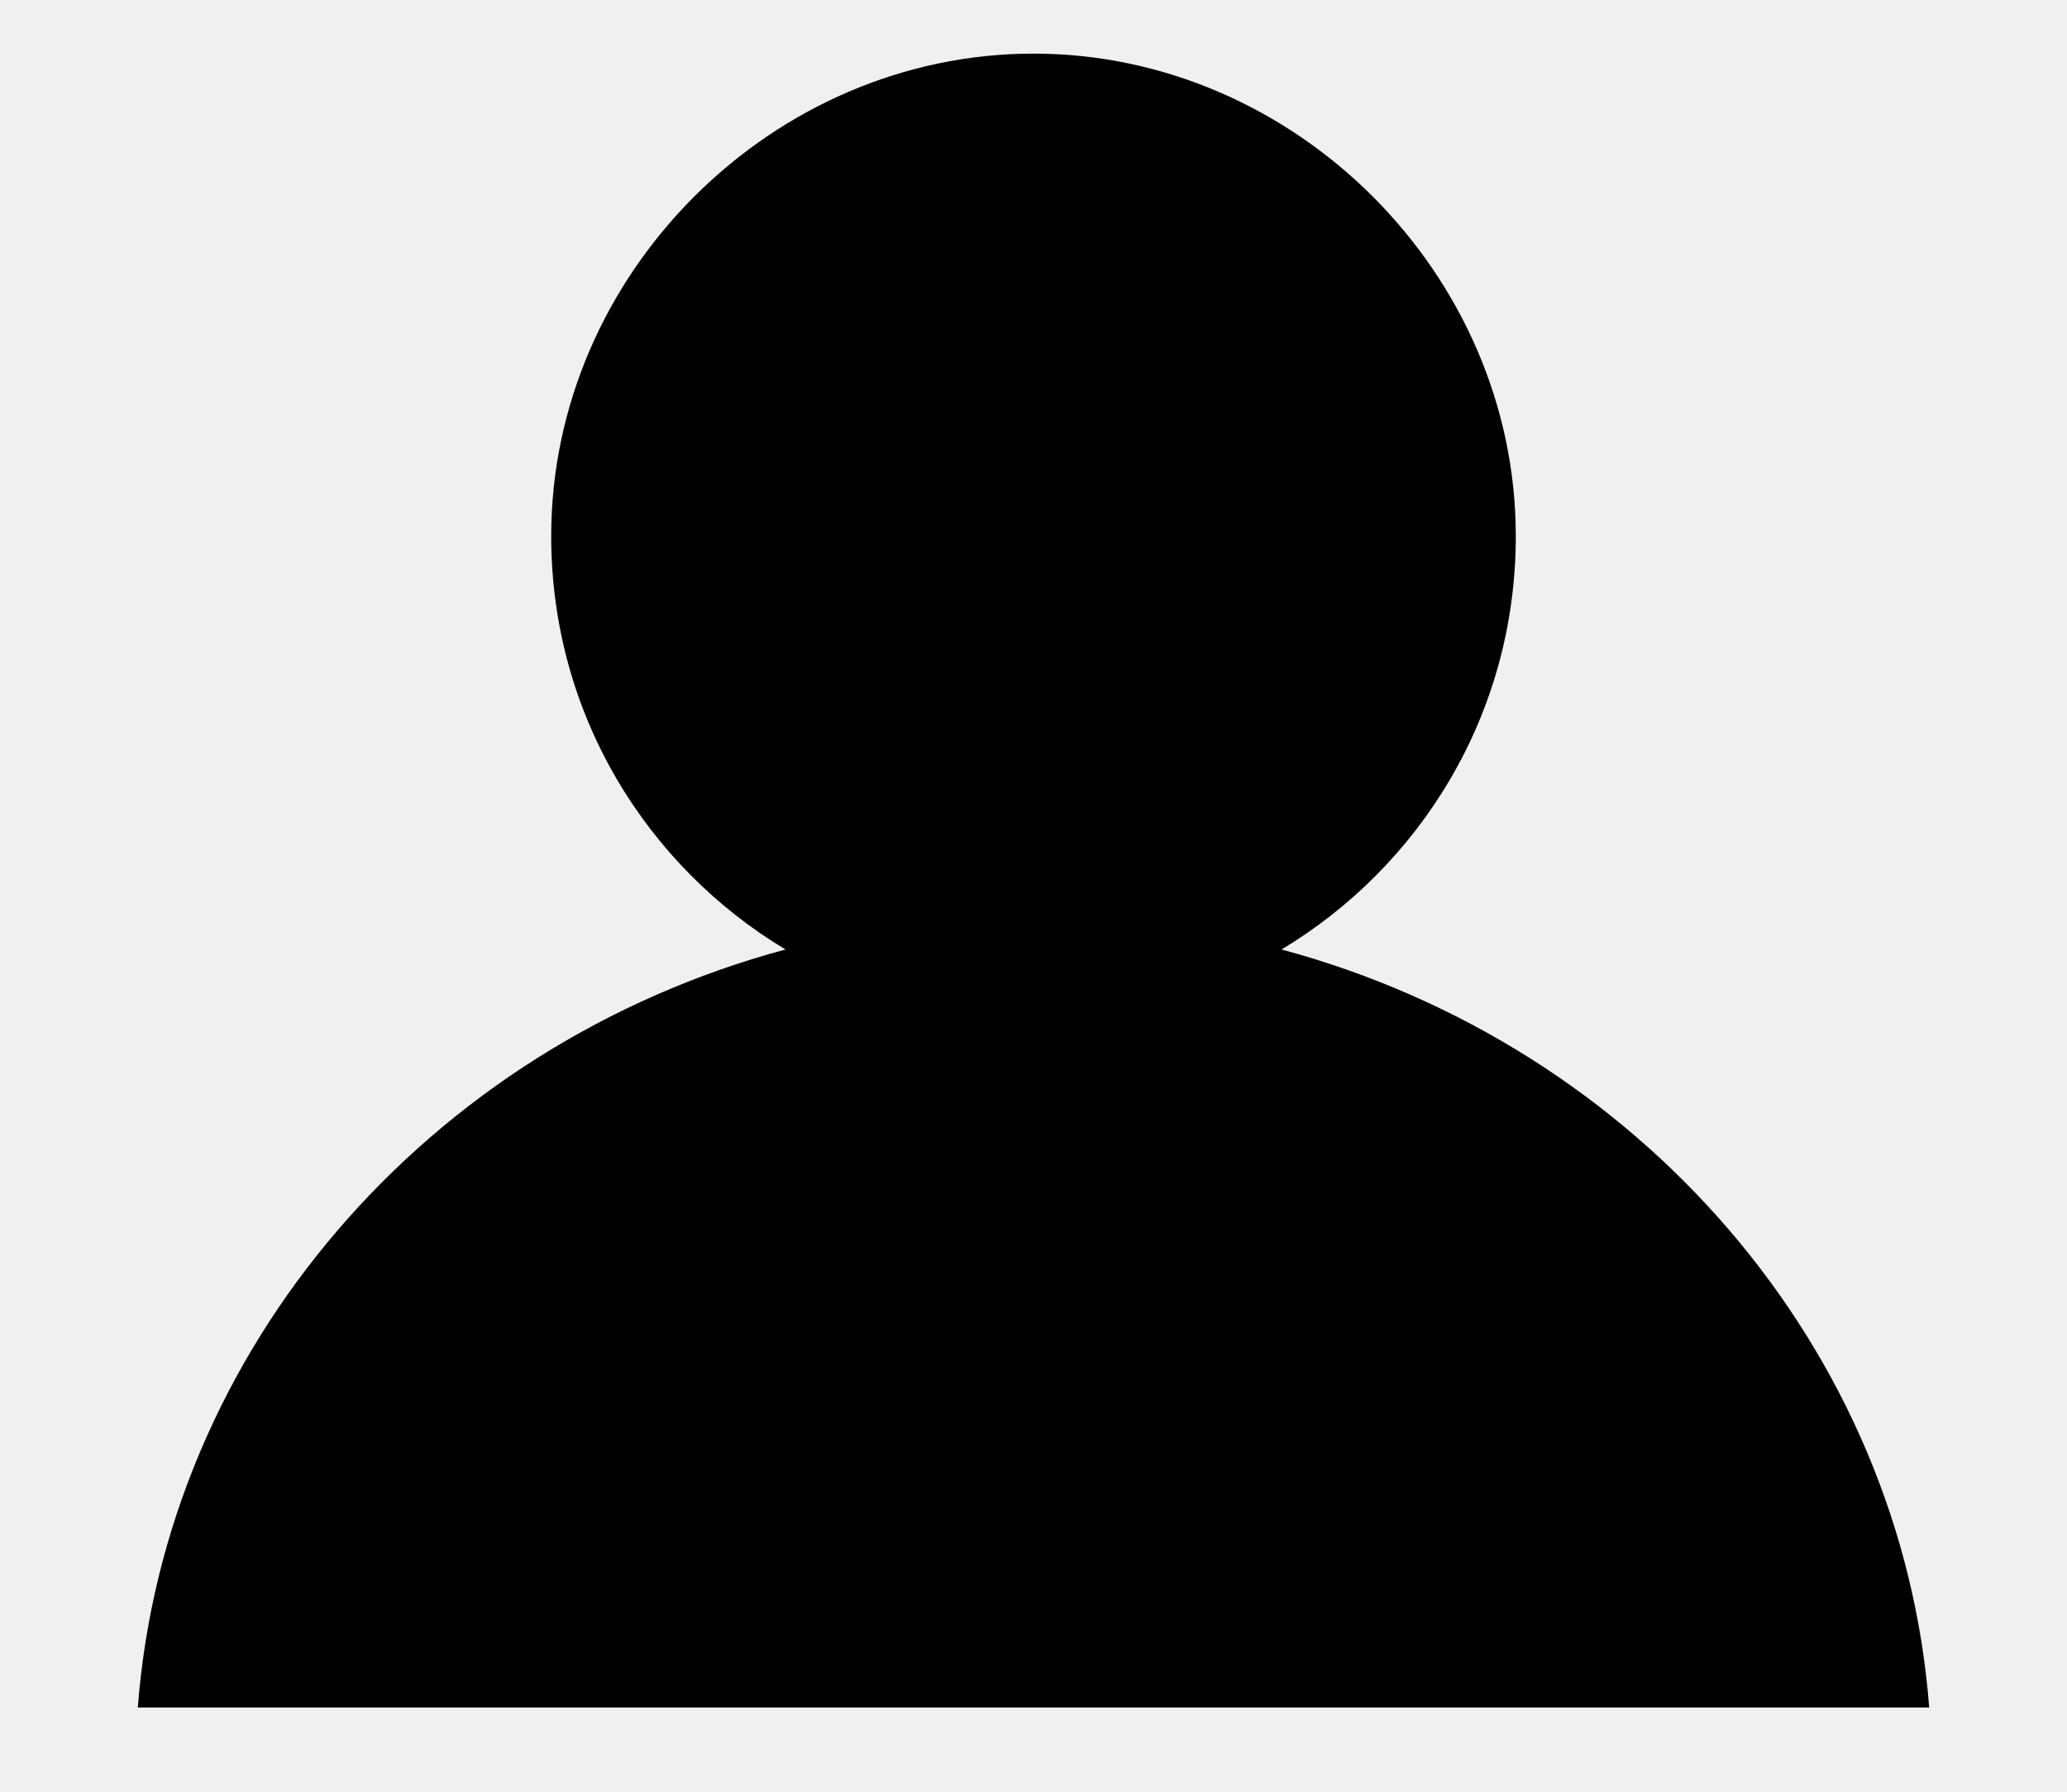
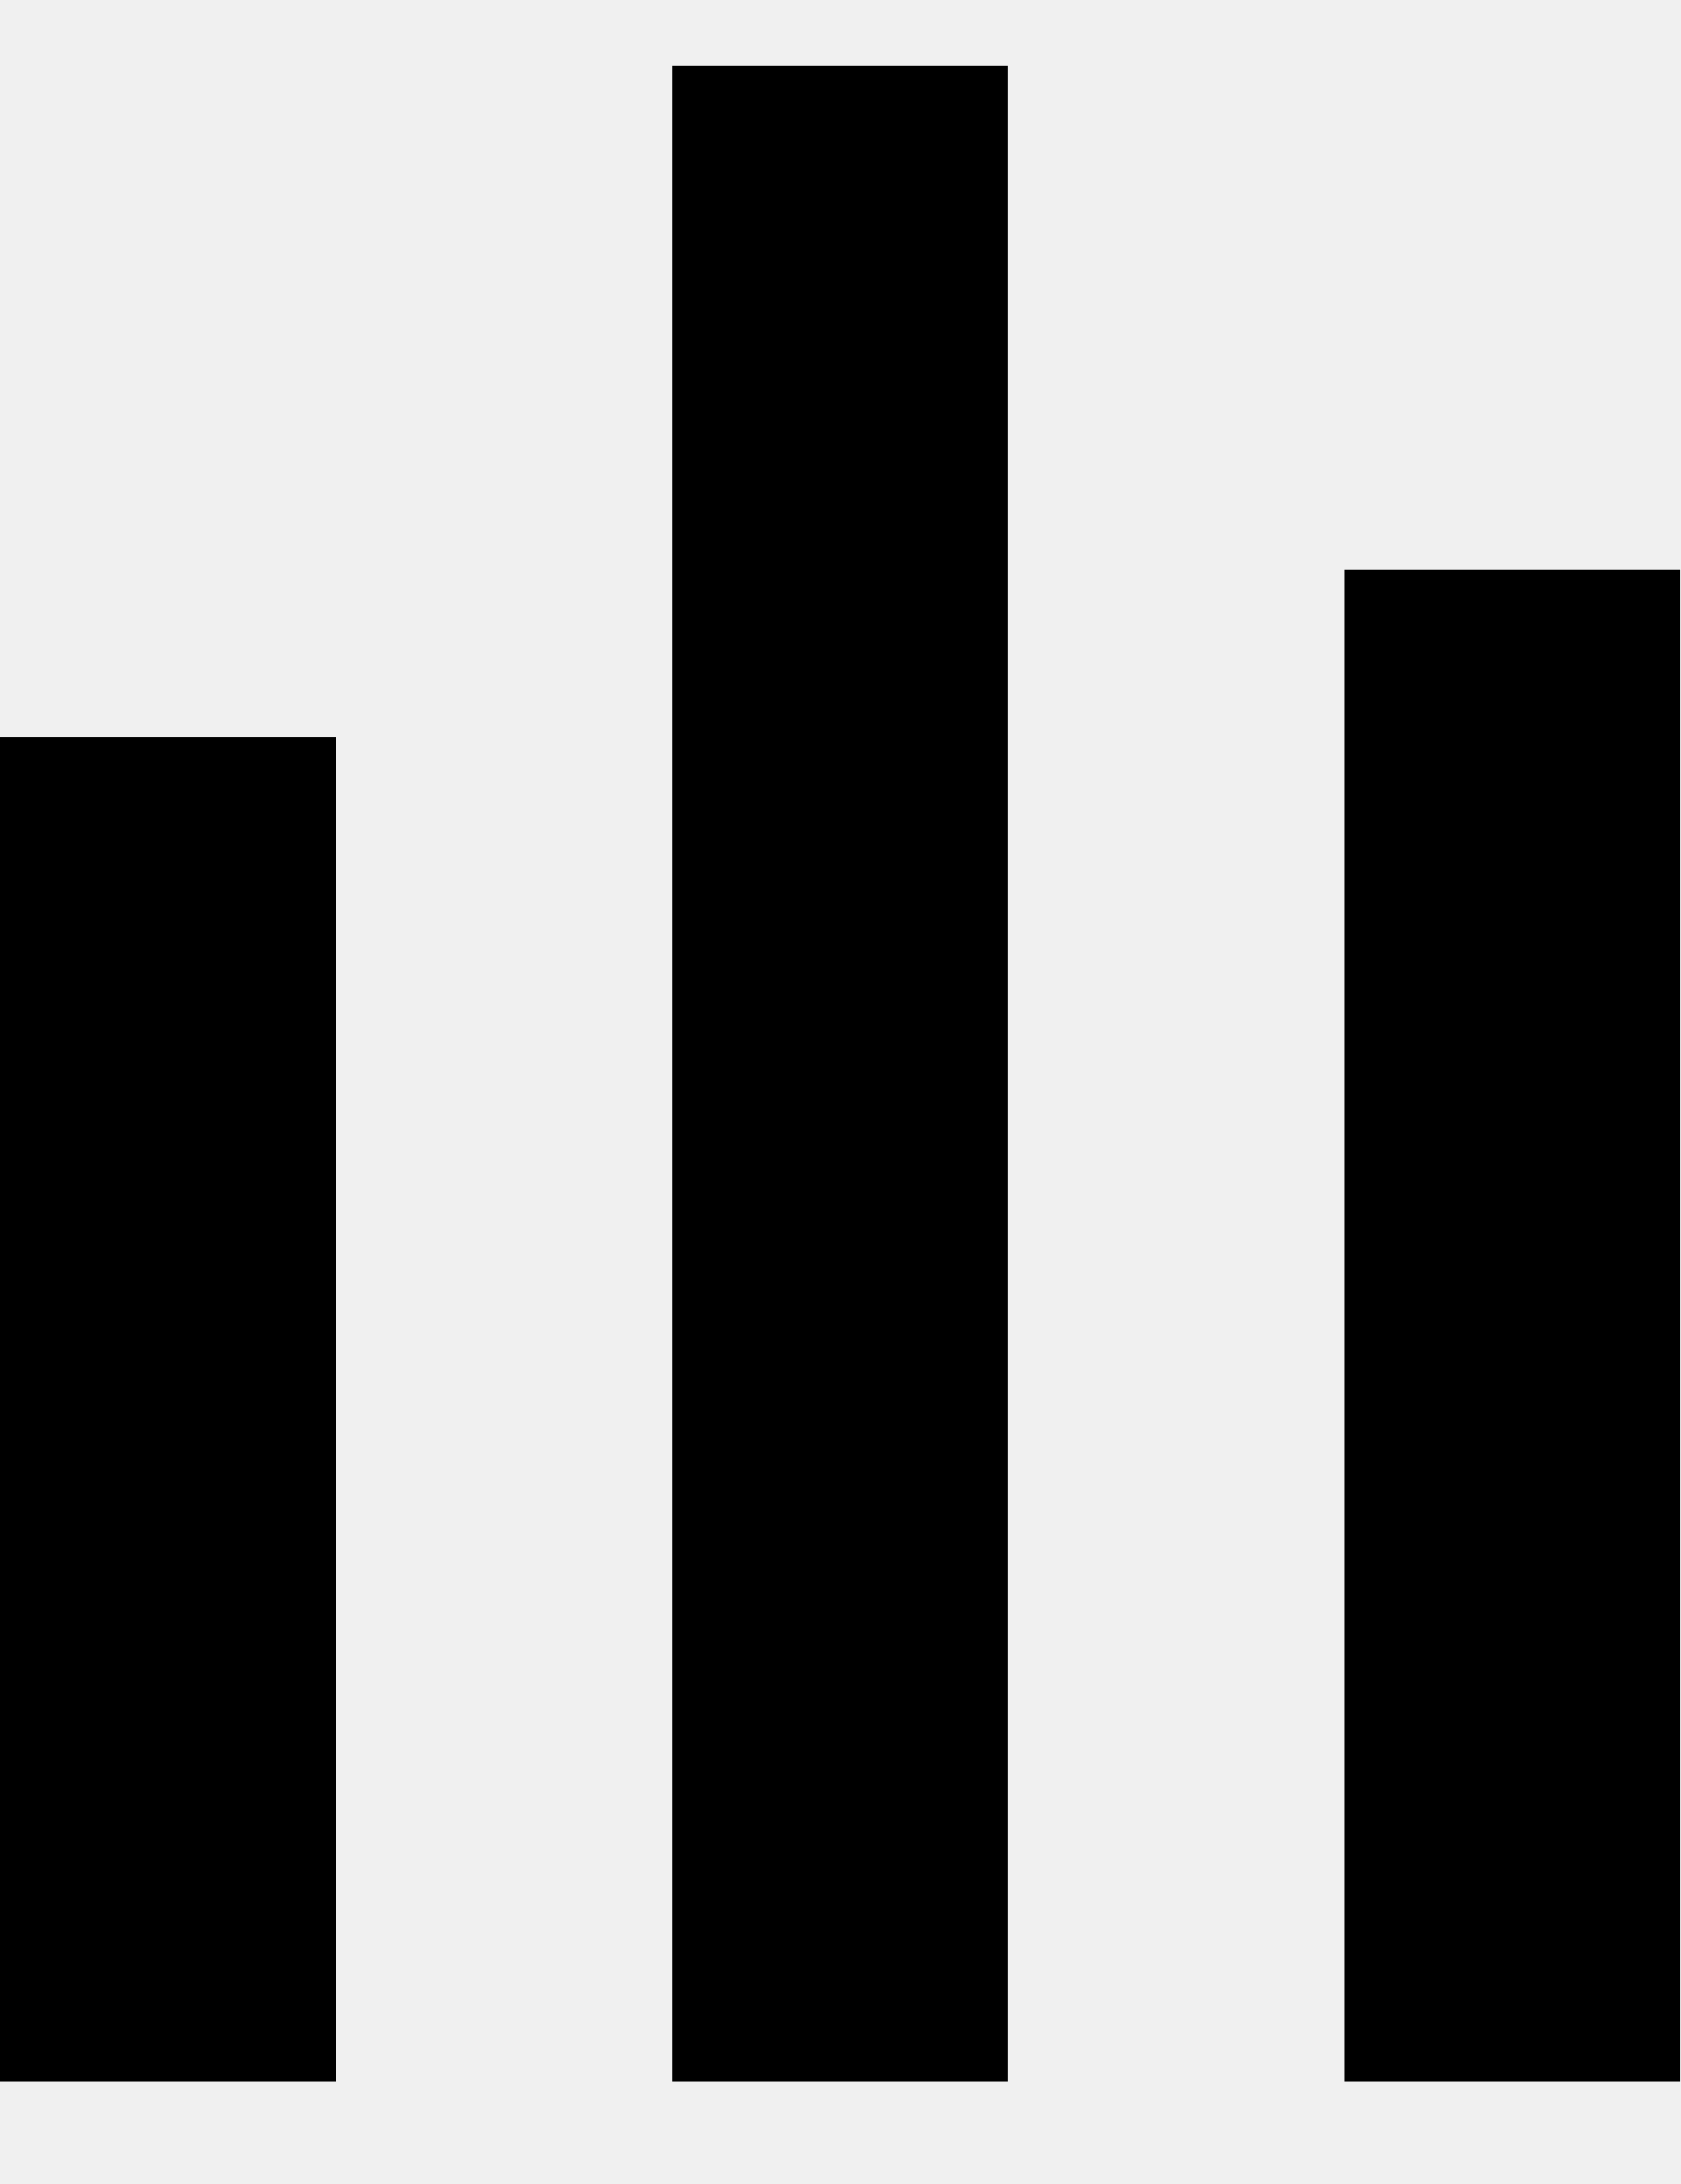
- <svg xmlns="http://www.w3.org/2000/svg" width="15" height="13" fill="none">
-   <g clip-path="url(#clip0_41601_631)">
-     <path d="M1 12.389h13c-.2-2.6-2.1-4.8-4.7-5.5 1-.6 1.7-1.7 1.7-3 0-1.9-1.6-3.5-3.5-3.5S4 1.989 4 3.889c0 1.3.7 2.4 1.7 3-2.6.7-4.5 2.9-4.7 5.5z" fill="#000" />
+ <svg xmlns="http://www.w3.org/2000/svg" width="10" height="13" fill="none">
+   <g clip-path="url(#clip0_41601_636)" fill="#000">
+     <path d="M6 .389H4v12h2v-12zm-4 4H0v8h2v-8zm8-1H8v9h2v-9z" />
  </g>
  <defs>
-     <clipPath id="clip0_41601_631">
-       <path fill="#fff" transform="translate(0 .389)" d="M0 0h15v12H0z" />
+     <clipPath id="clip0_41601_636">
+       <path fill="#fff" transform="translate(0 .389)" d="M0 0h10v12H0z" />
    </clipPath>
  </defs>
</svg>
